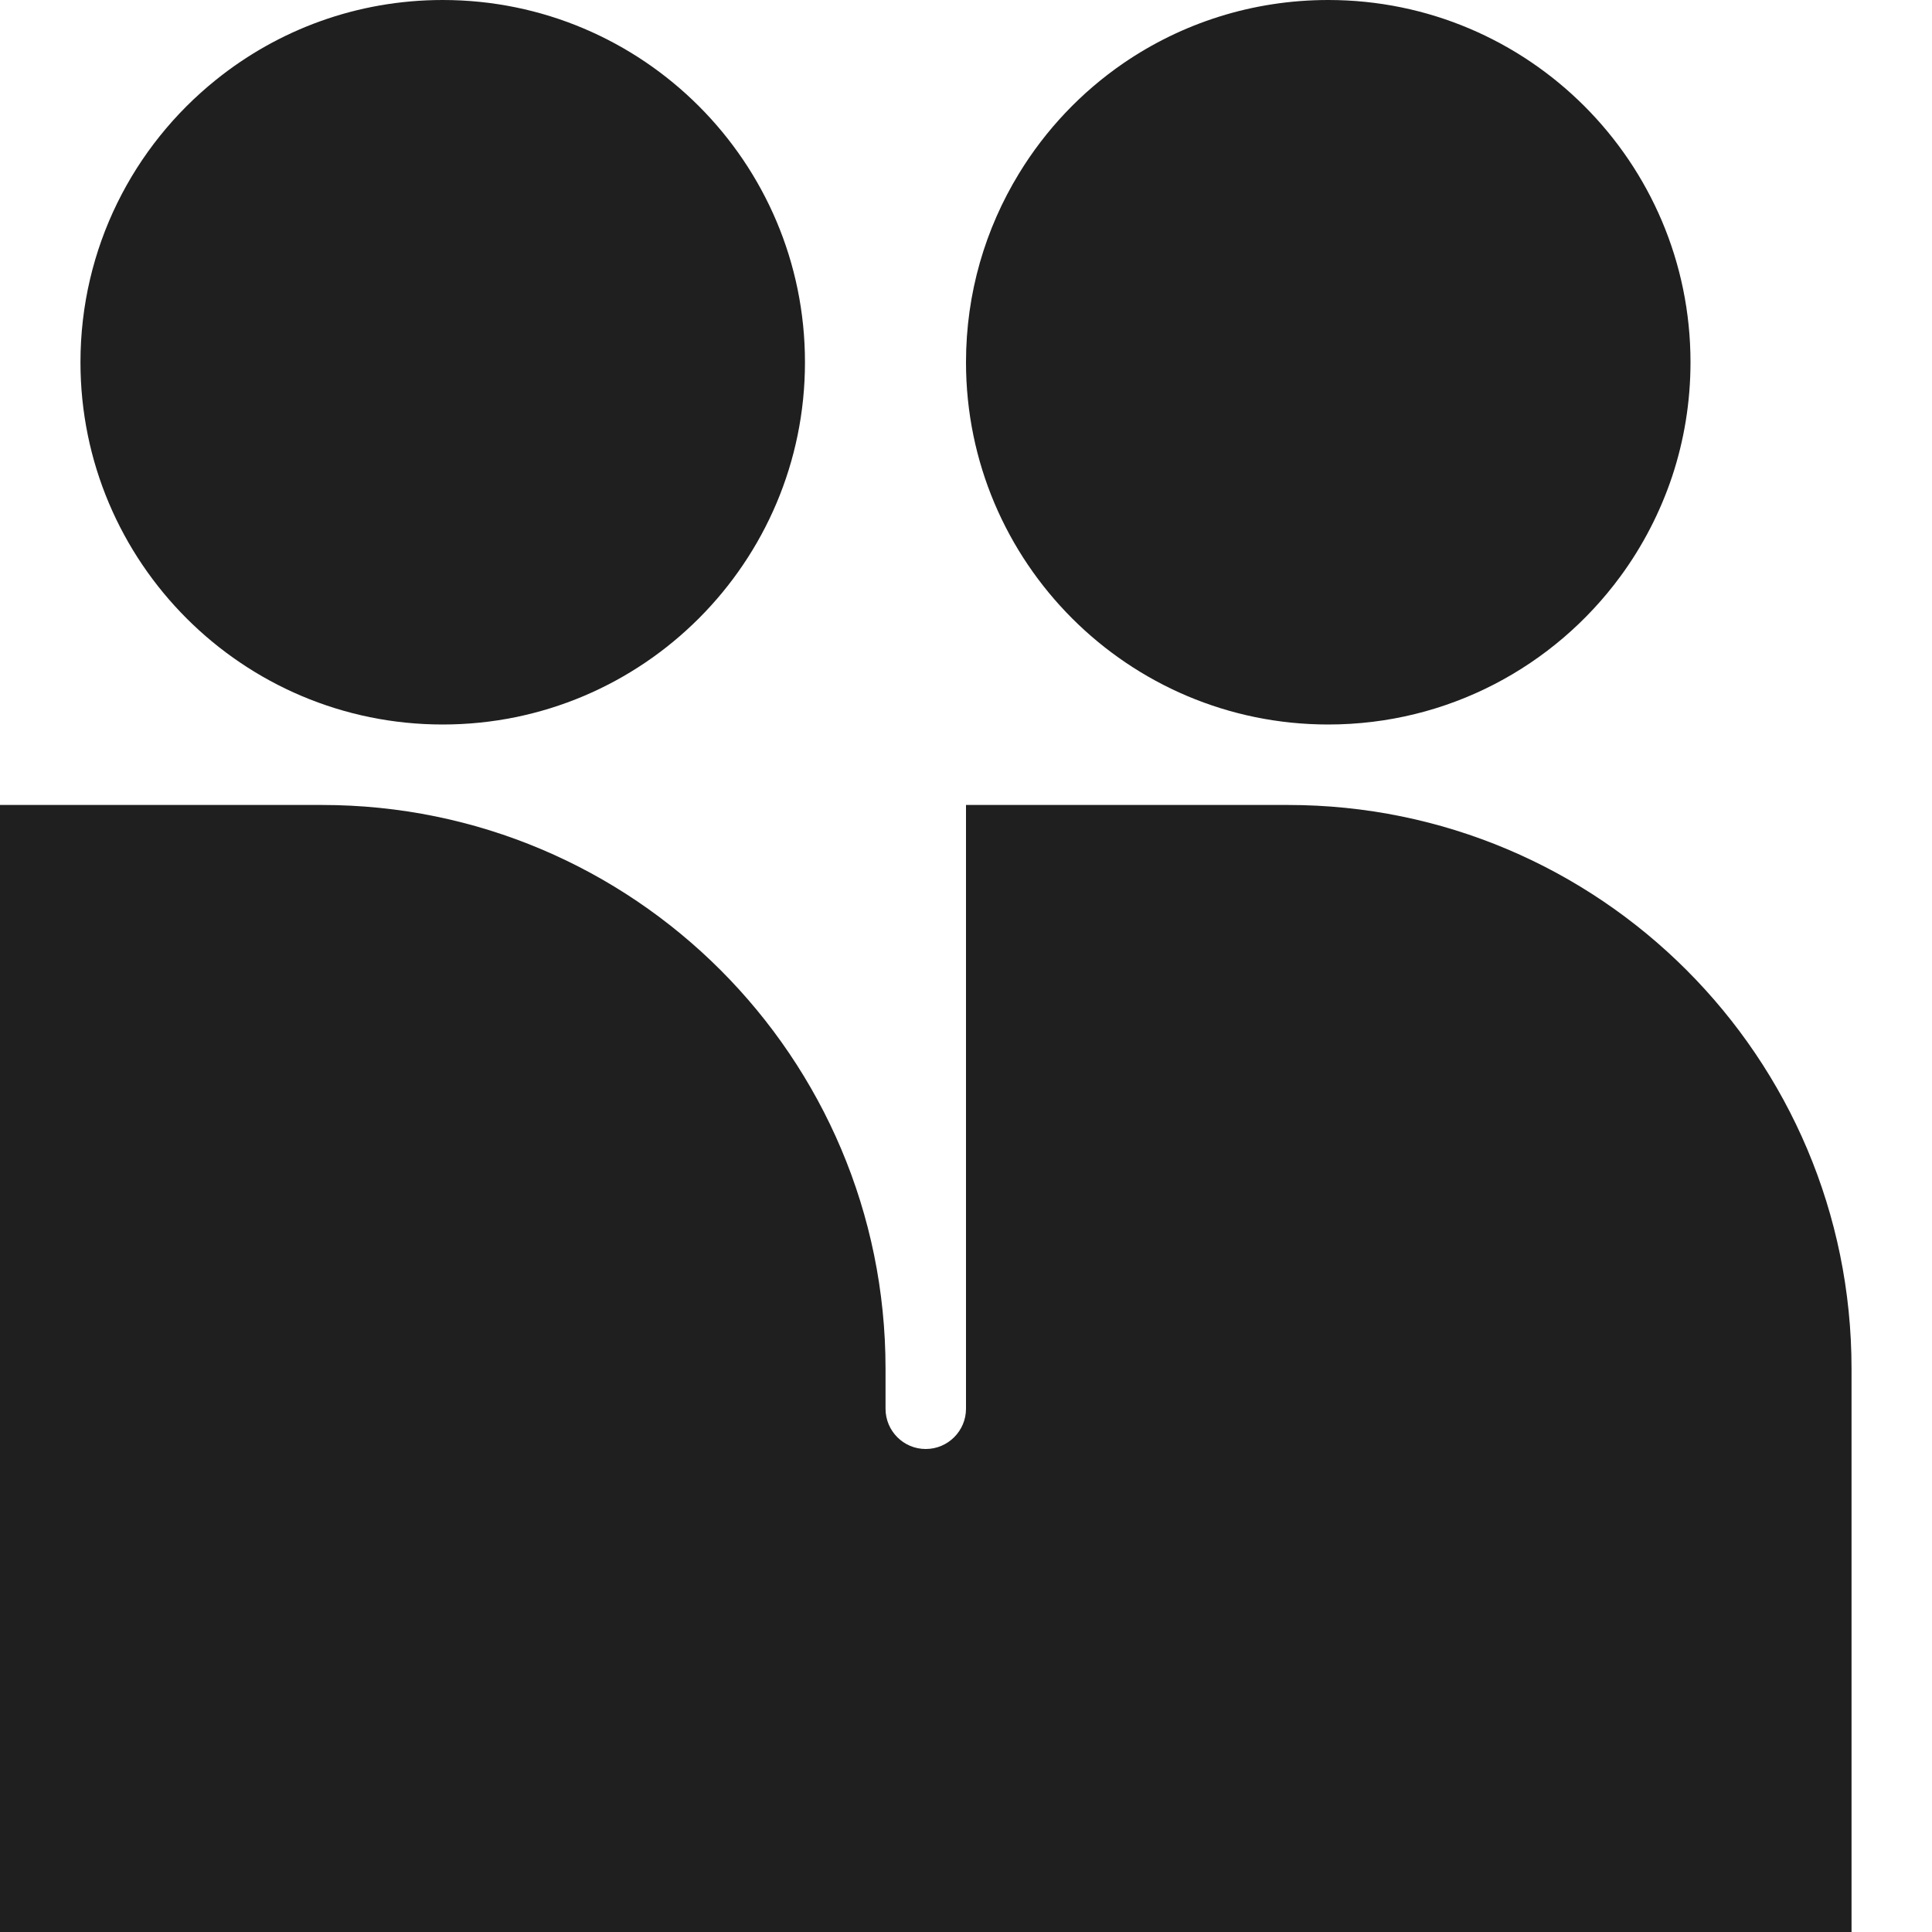
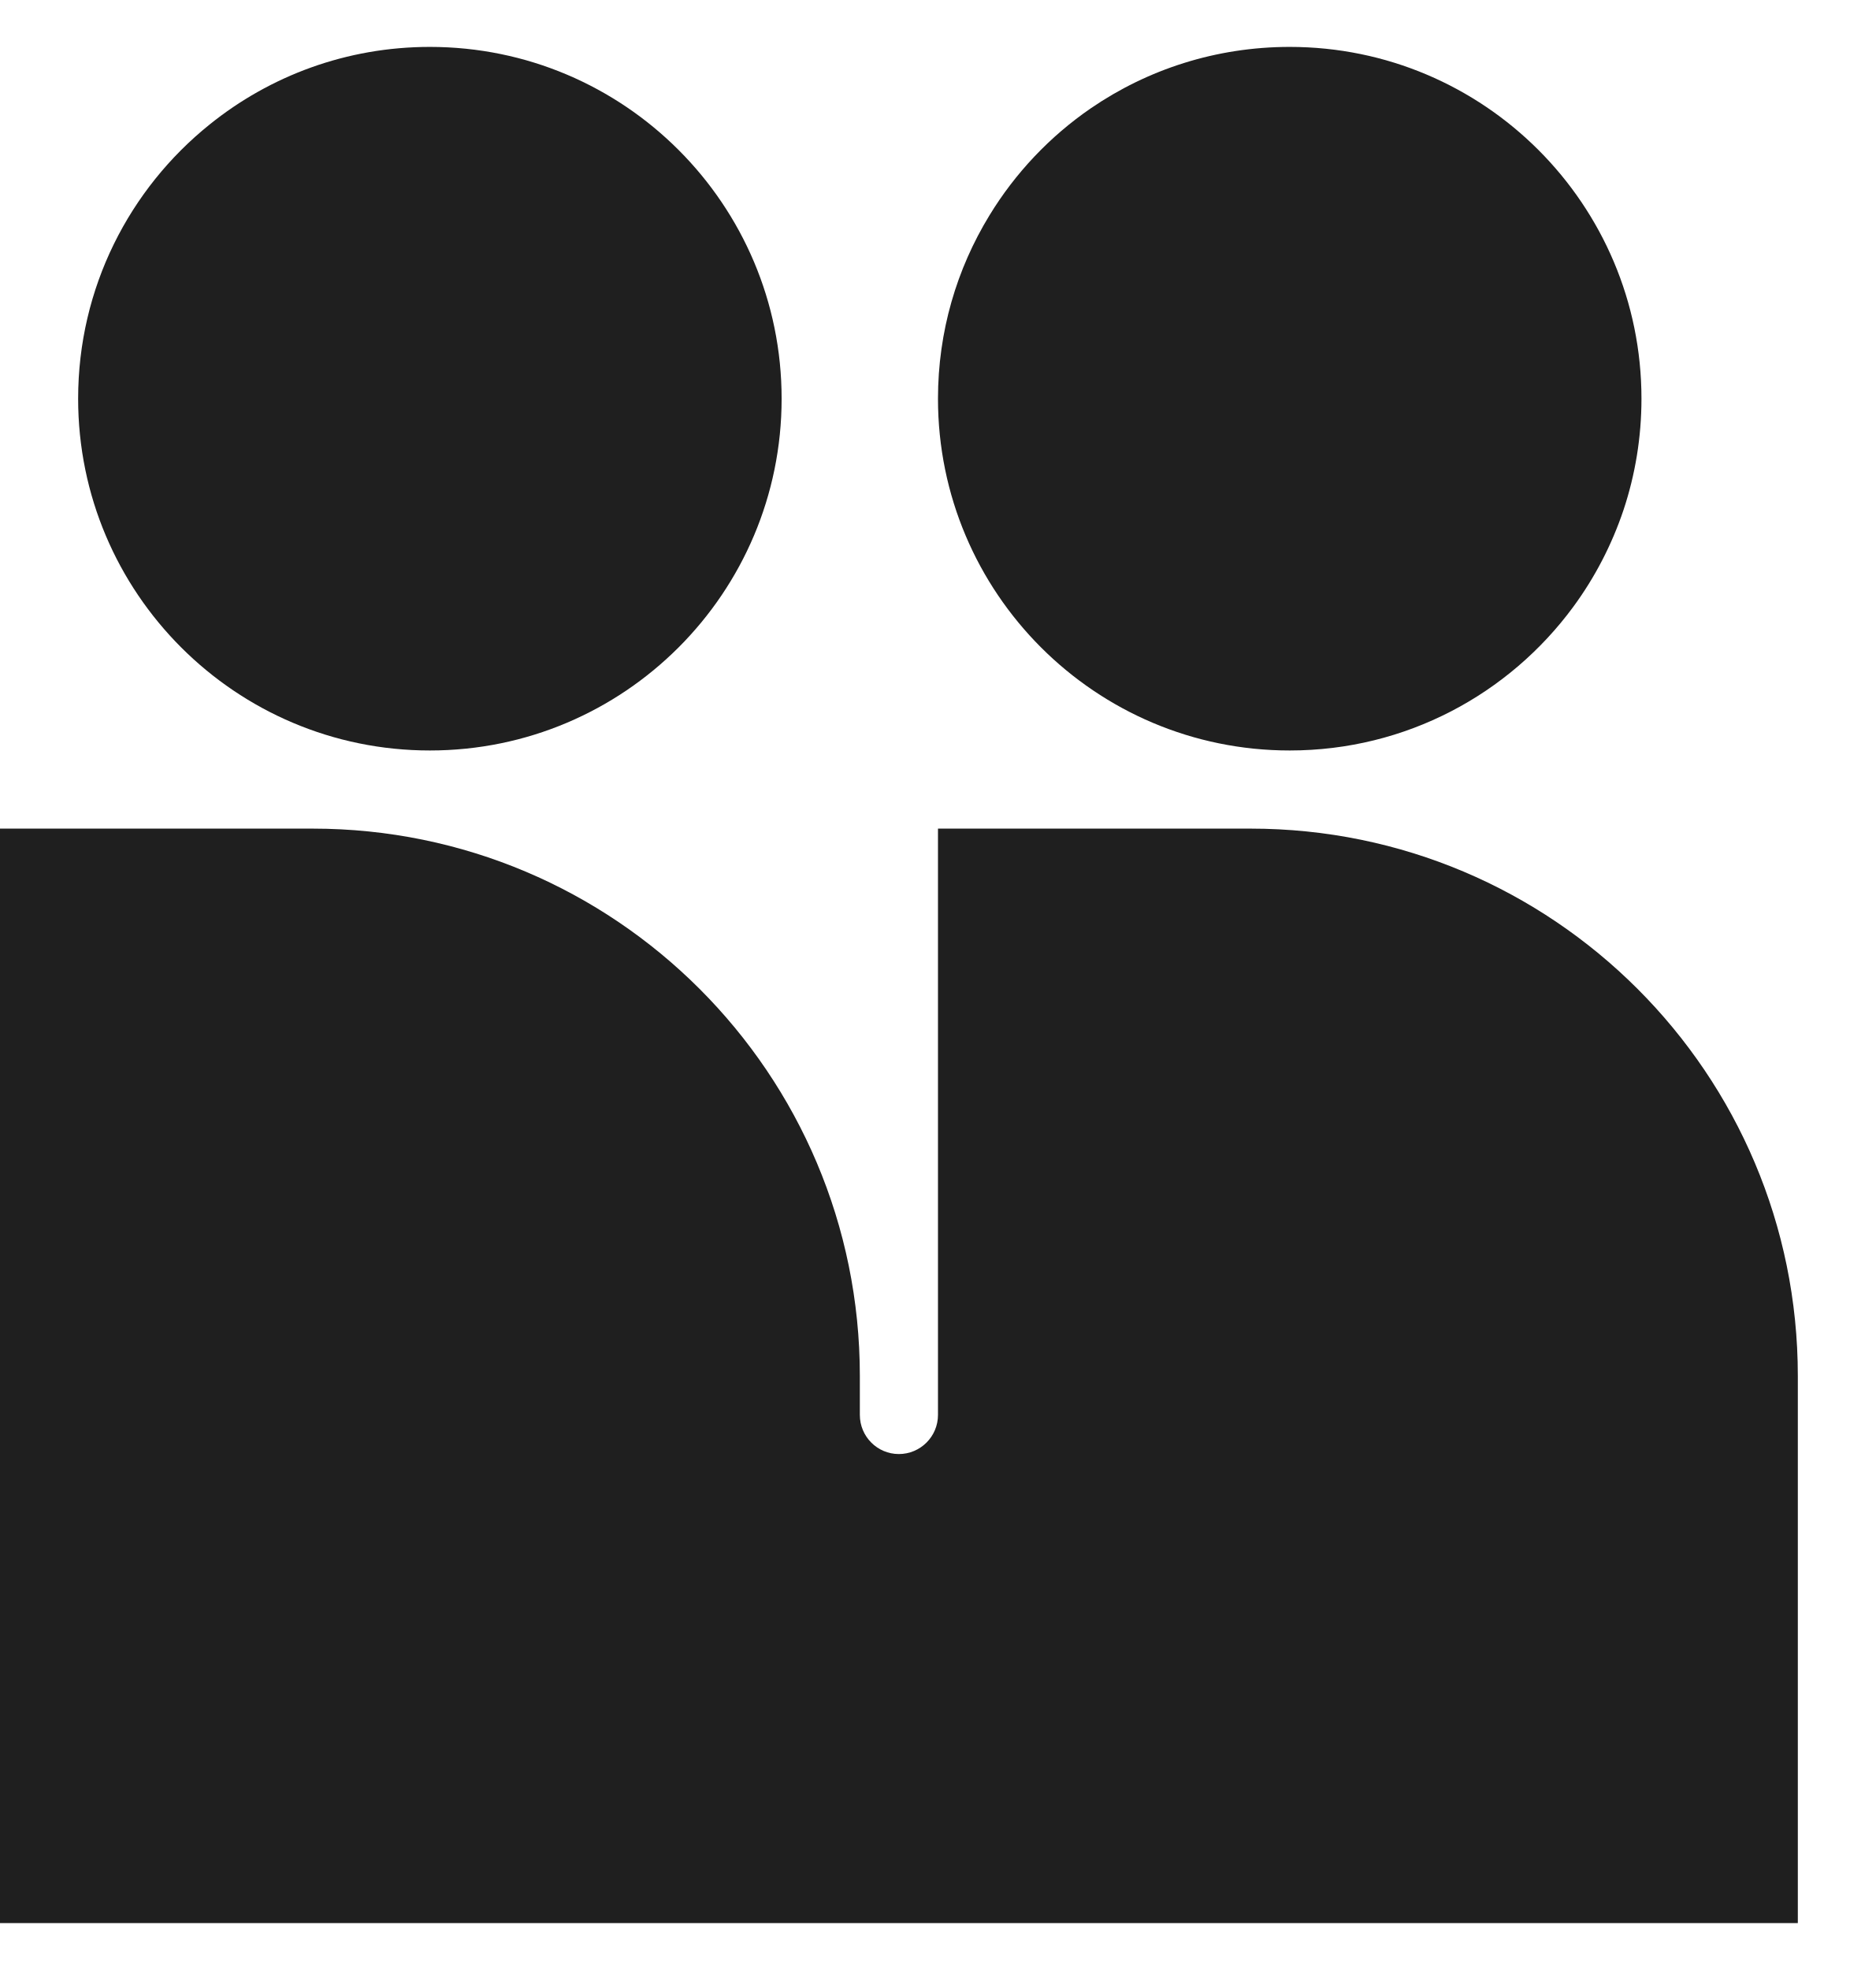
- <svg xmlns="http://www.w3.org/2000/svg" width="20" height="20" viewBox="0 0 20 20" fill="none">
-   <path d="M4.583 7.5C6.654 7.5 8.333 5.82 8.333 3.75C8.333 1.68 6.654 0 4.583 0C3.694 0 2.878 0.309 2.235 0.827C1.38 1.514 0.833 2.568 0.833 3.75C0.833 5.82 2.512 7.5 4.583 7.5Z" fill="#1F1F1F" />
-   <path d="M3.333 8.333H0V20H19.167V14.167C19.167 10.944 16.555 8.333 13.333 8.333H10V14.583C10 14.813 9.813 15 9.583 15C9.353 15 9.167 14.813 9.167 14.583V14.167C9.167 10.944 6.555 8.333 3.333 8.333Z" fill="#1F1F1F" />
-   <path d="M16.772 5.97C16.089 6.898 14.99 7.5 13.75 7.5C11.679 7.5 10 5.82 10 3.75C10 3.034 10.2 2.367 10.548 1.797C10.824 1.344 11.193 0.954 11.63 0.654C12.233 0.241 12.963 0 13.75 0C15.821 0 17.5 1.68 17.5 3.75C17.5 4.163 17.433 4.561 17.31 4.932C17.185 5.306 17.002 5.658 16.772 5.97Z" fill="#1F1F1F" />
+ <svg xmlns="http://www.w3.org/2000/svg" width="20" height="21" viewBox="0 0 20 21" fill="none">
+   <path d="M4.583 8C6.654 8 8.333 6.32 8.333 4.25C8.333 2.18 6.654 0.5 4.583 0.5C3.694 0.5 2.878 0.809 2.235 1.327C1.38 2.014 0.833 3.068 0.833 4.25C0.833 6.32 2.512 8 4.583 8Z" fill="#1F1F1F" />
+   <path d="M3.333 8.833H0V20.5H19.167V14.667C19.167 11.444 16.555 8.833 13.333 8.833H10V15.083C10 15.313 9.813 15.5 9.583 15.5C9.353 15.5 9.167 15.313 9.167 15.083V14.667C9.167 11.444 6.555 8.833 3.333 8.833Z" fill="#1F1F1F" />
+   <path d="M16.772 6.47C16.089 7.398 14.99 8 13.75 8C11.679 8 10 6.32 10 4.25C10 3.534 10.2 2.867 10.548 2.297C10.824 1.844 11.193 1.454 11.63 1.154C12.233 0.741 12.963 0.5 13.75 0.5C15.821 0.5 17.5 2.18 17.5 4.25C17.5 4.663 17.433 5.061 17.31 5.432C17.185 5.806 17.002 6.158 16.772 6.47Z" fill="#1F1F1F" />
</svg>
